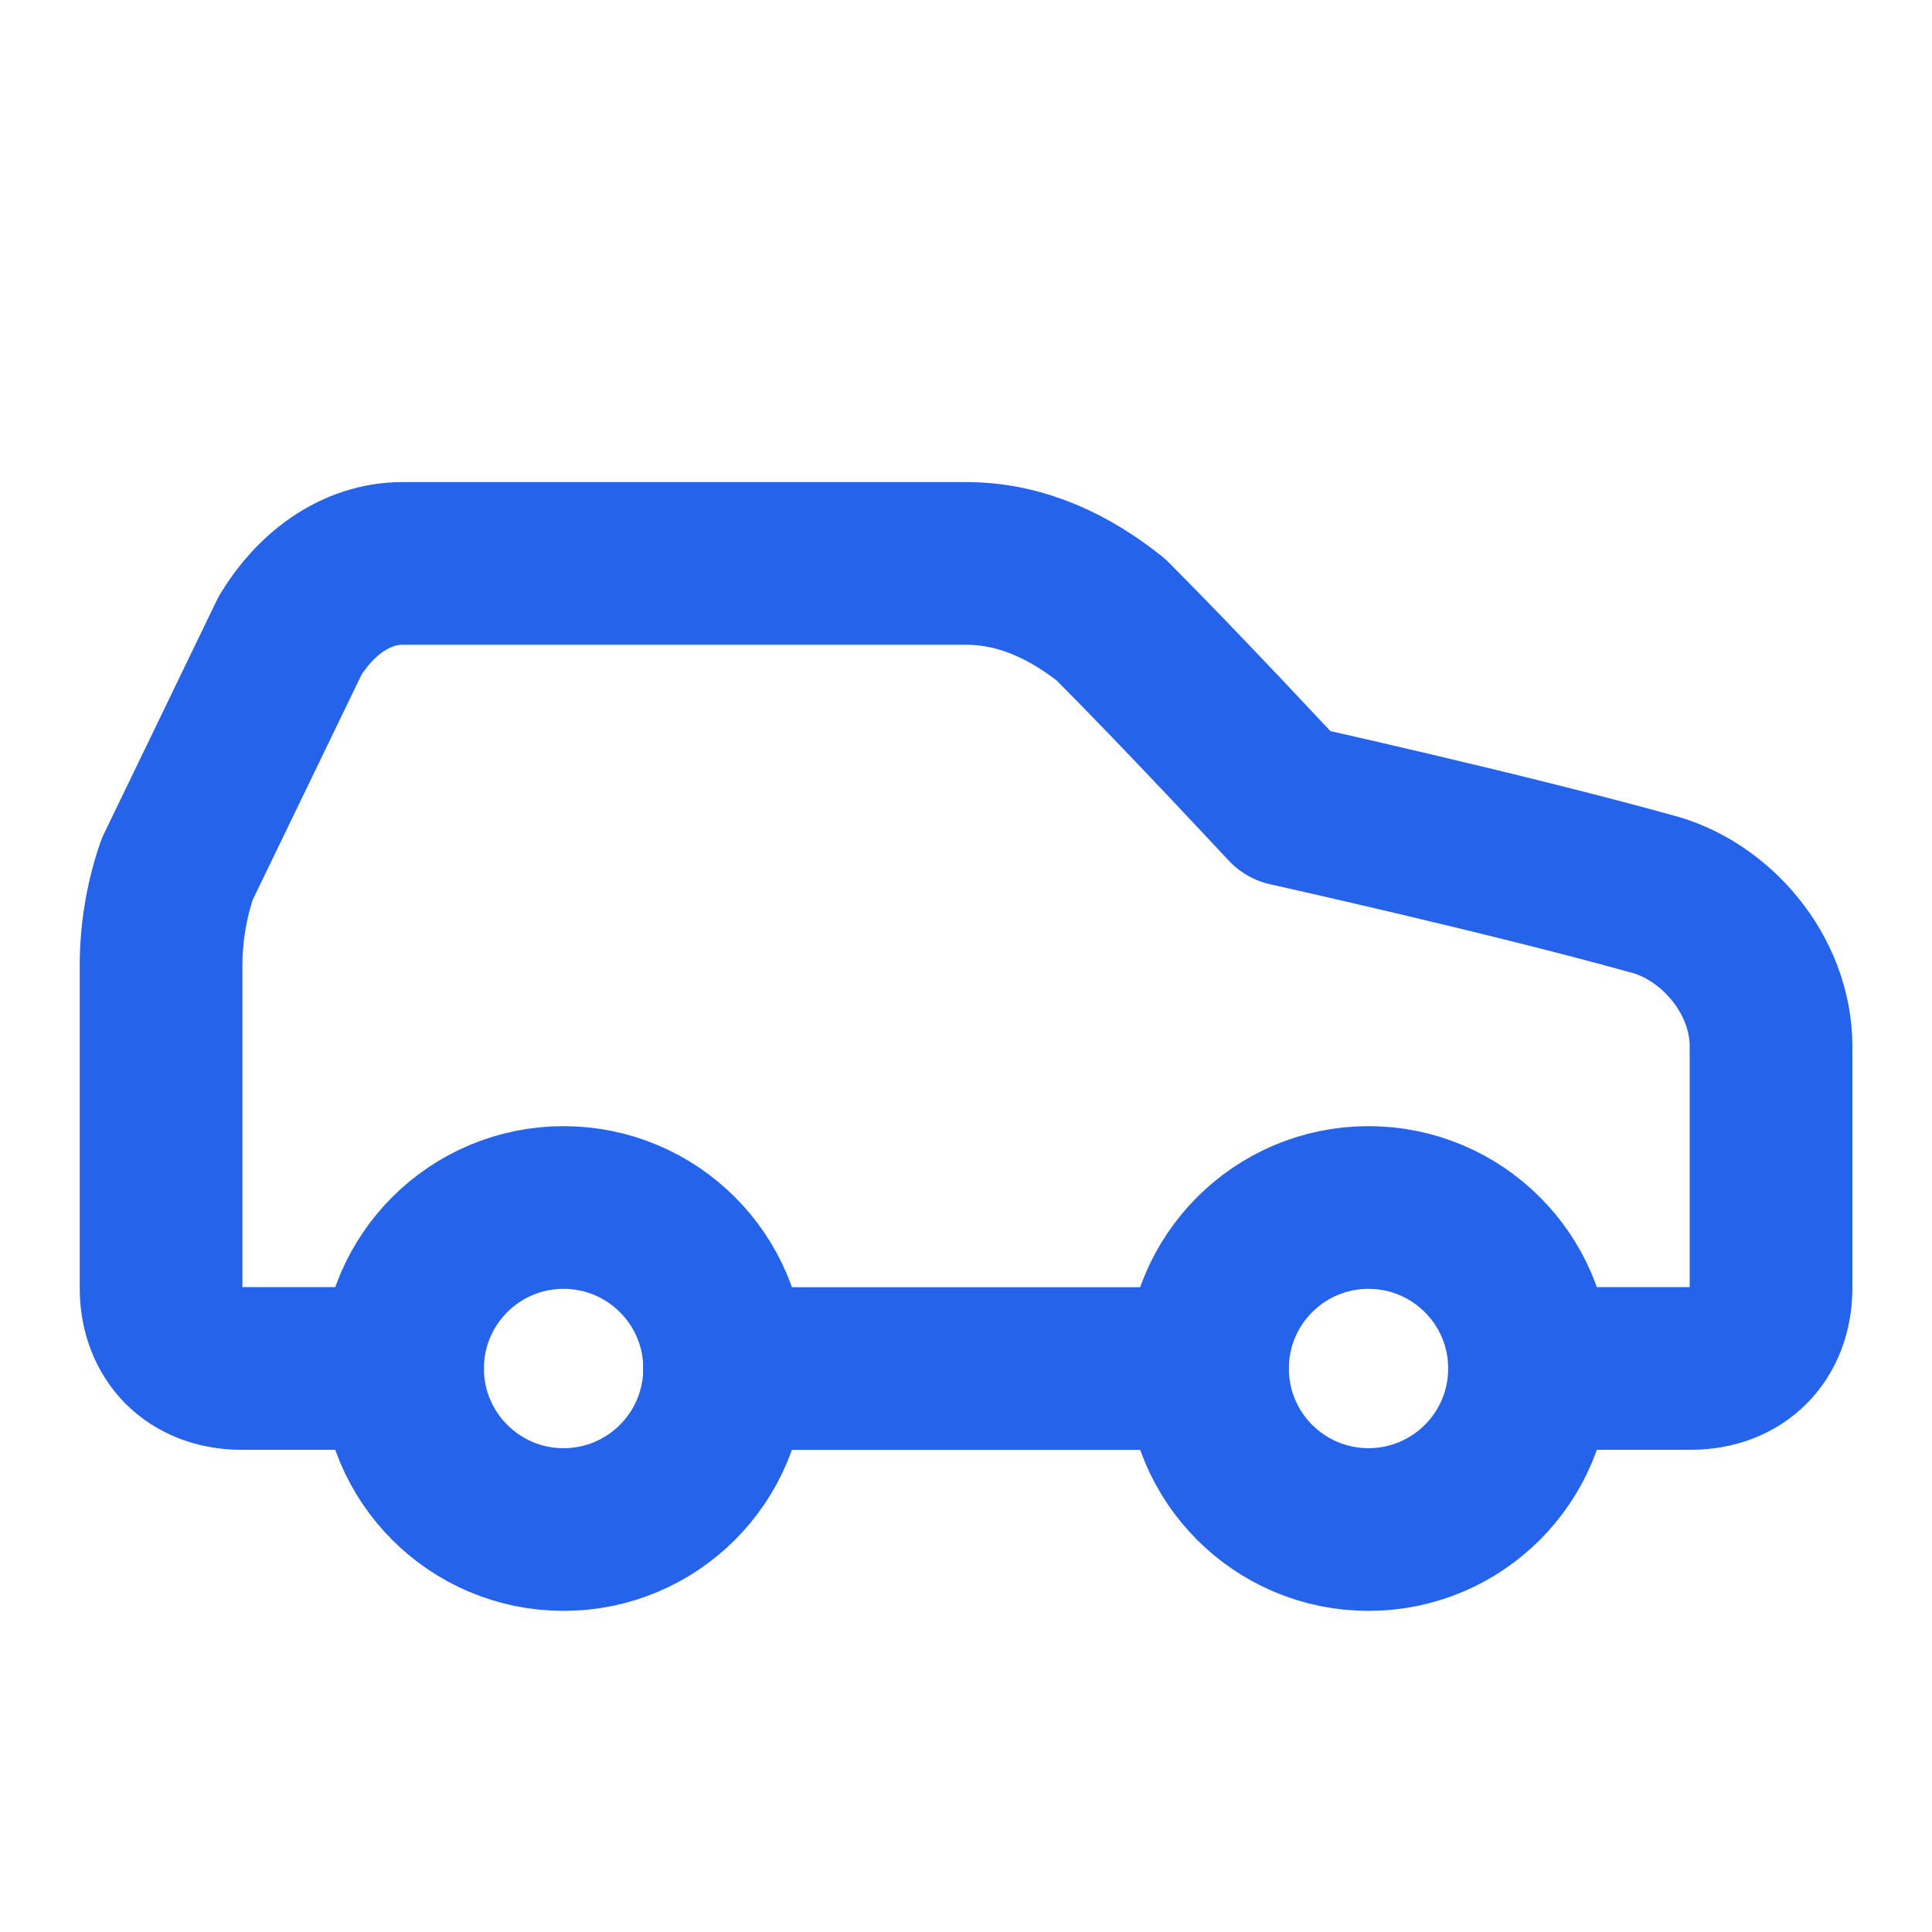
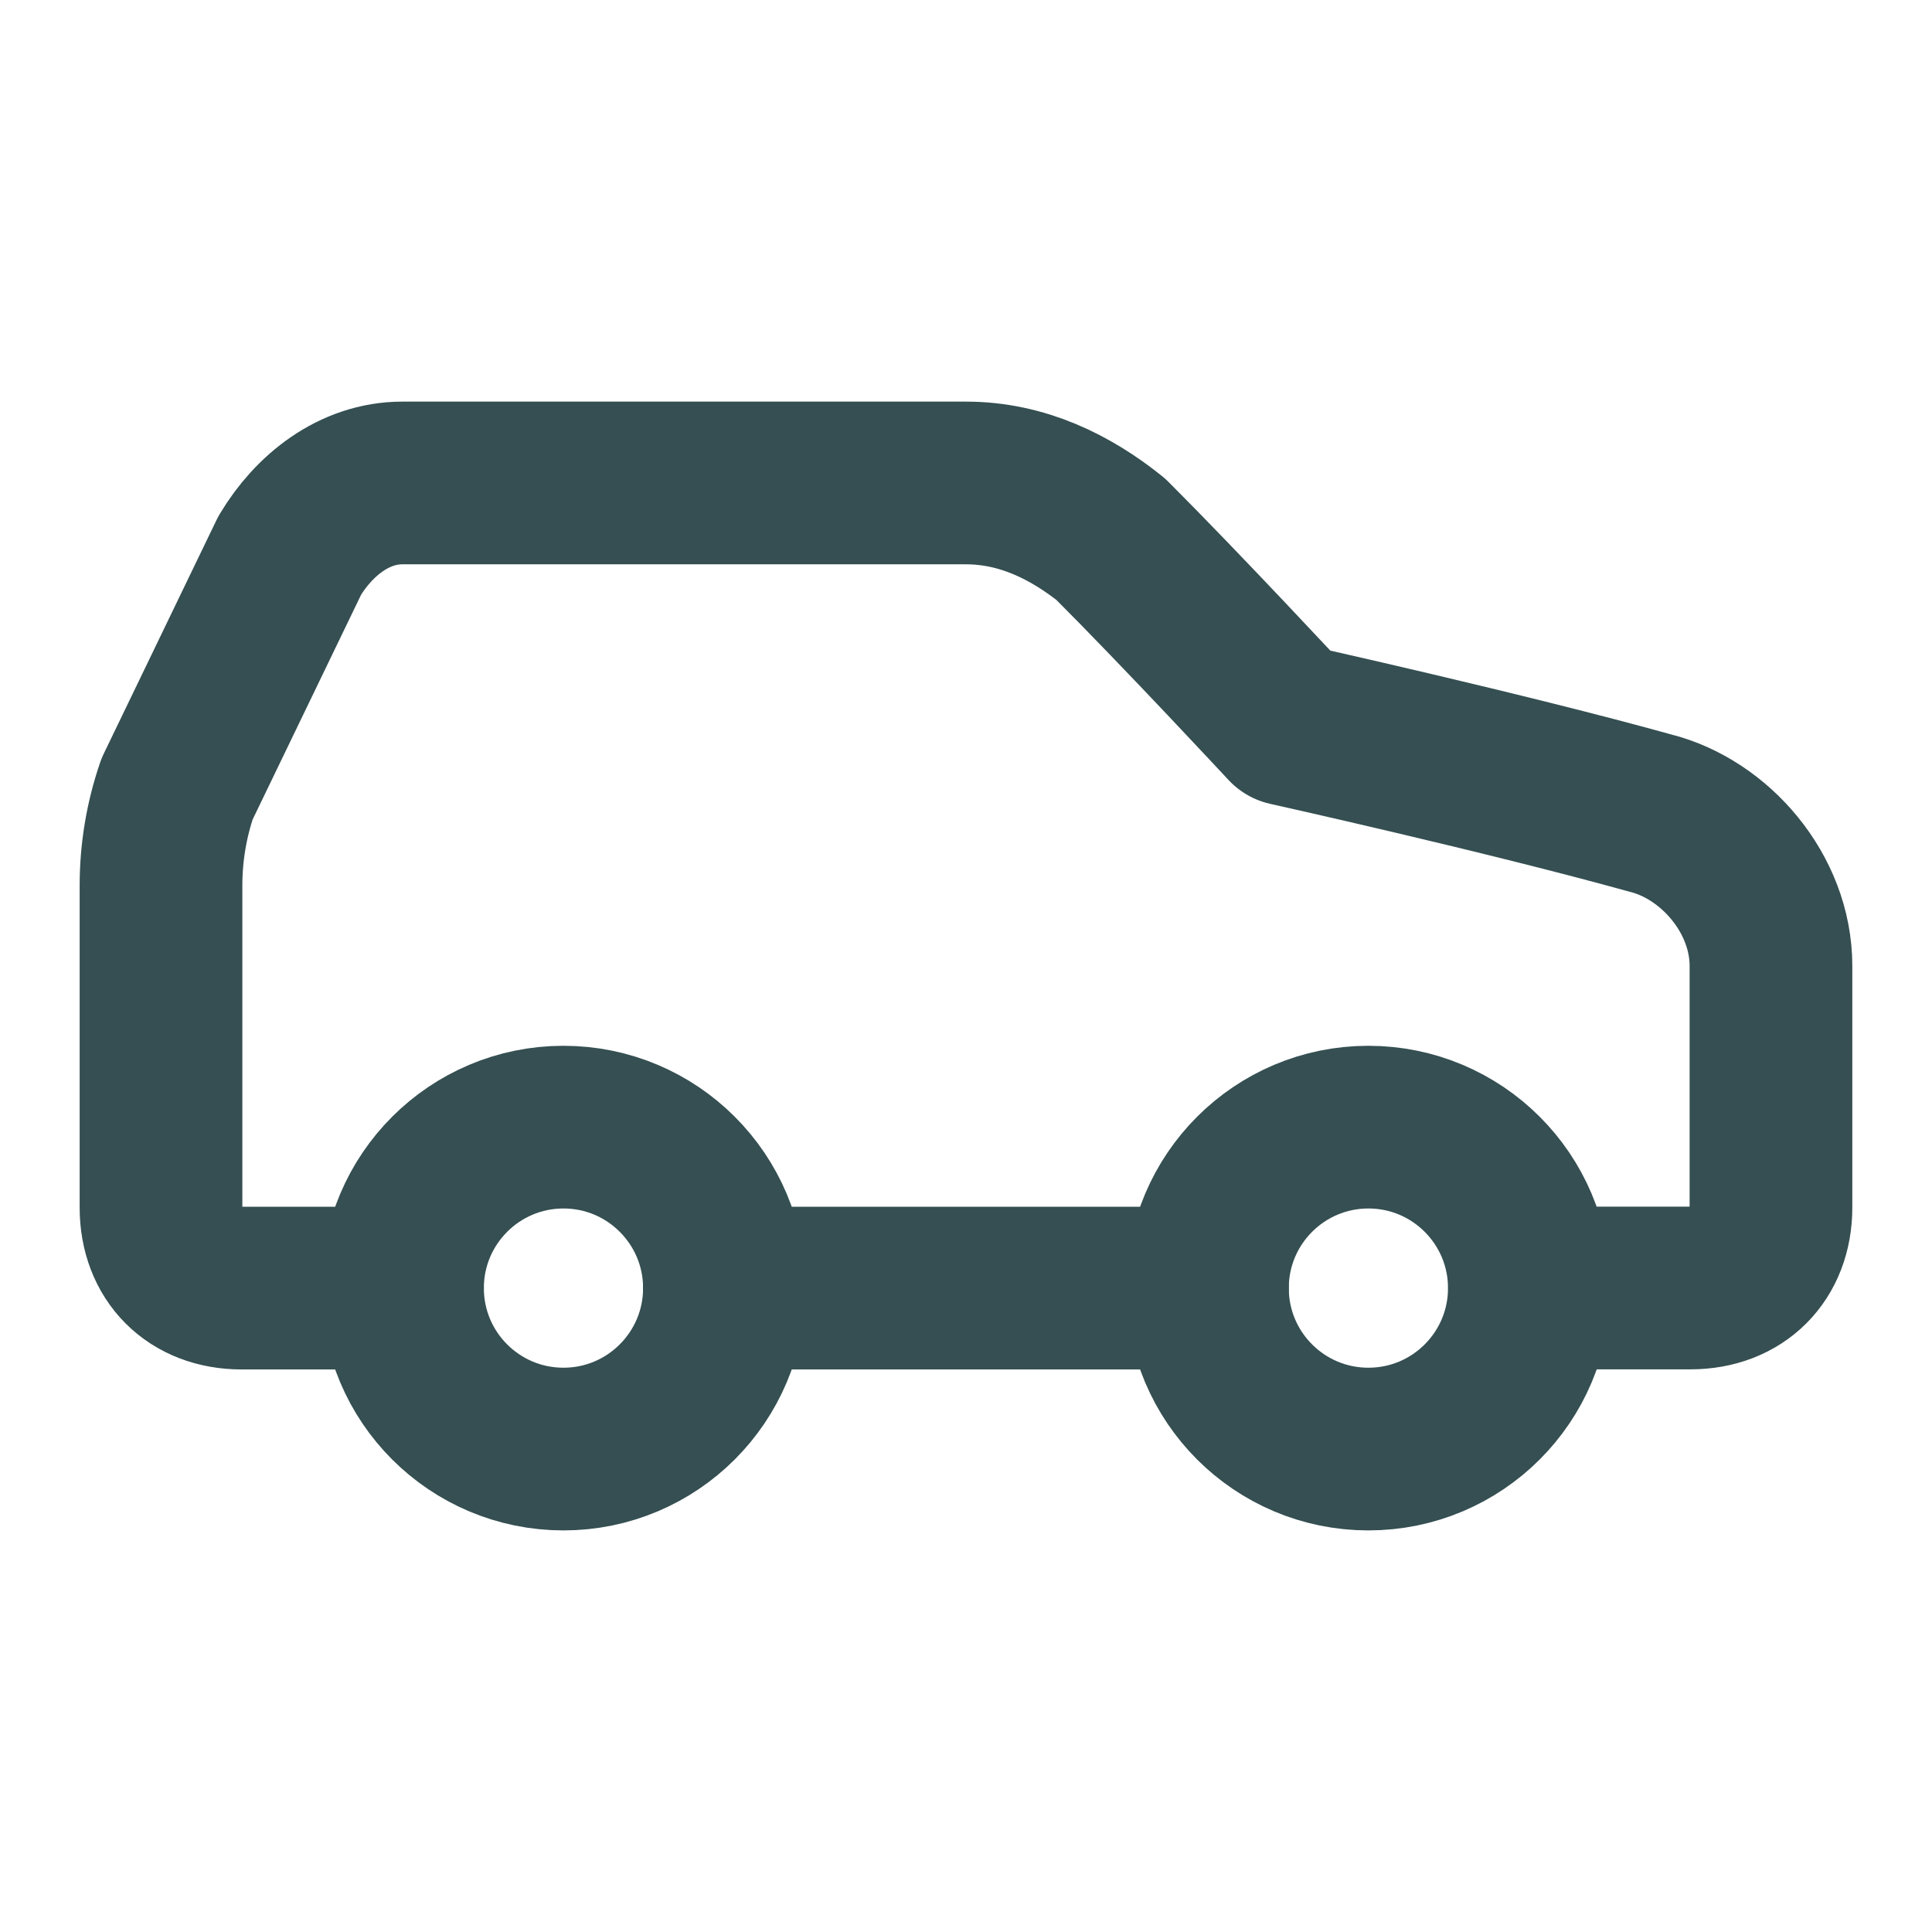
- <svg xmlns="http://www.w3.org/2000/svg" width="19" height="19" viewBox="0 0 19 19" fill="none">
-   <path d="M15.042 13.458H16.626C17.101 13.458 17.417 13.141 17.417 12.666V10.291C17.417 9.579 16.863 8.945 16.23 8.787C14.805 8.391 12.667 7.916 12.667 7.916C12.667 7.916 11.638 6.808 10.926 6.095C10.53 5.779 10.055 5.541 9.501 5.541H3.959C3.484 5.541 3.088 5.858 2.851 6.254L1.742 8.549C1.637 8.855 1.584 9.176 1.584 9.499V12.666C1.584 13.141 1.901 13.458 2.376 13.458H3.959" stroke="#2563EB" stroke-width="1.6" stroke-linecap="round" stroke-linejoin="round" />
-   <path d="M5.542 15.042C6.417 15.042 7.126 14.333 7.126 13.458C7.126 12.584 6.417 11.875 5.542 11.875C4.668 11.875 3.959 12.584 3.959 13.458C3.959 14.333 4.668 15.042 5.542 15.042Z" stroke="#2563EB" stroke-width="1.6" stroke-linecap="round" stroke-linejoin="round" />
-   <path d="M7.125 13.459H11.875" stroke="#2563EB" stroke-width="1.6" stroke-linecap="round" stroke-linejoin="round" />
-   <path d="M13.458 15.042C14.333 15.042 15.042 14.333 15.042 13.458C15.042 12.584 14.333 11.875 13.458 11.875C12.584 11.875 11.875 12.584 11.875 13.458C11.875 14.333 12.584 15.042 13.458 15.042Z" stroke="#2563EB" stroke-width="1.6" stroke-linecap="round" stroke-linejoin="round" />
+ <svg xmlns="http://www.w3.org/2000/svg" version="1.1" width="19" height="19" viewBox="0,0,256,256">
+   <g fill="none" fill-rule="nonzero" stroke="#354f52" stroke-width="1.6" stroke-linecap="round" stroke-linejoin="round" stroke-miterlimit="10" stroke-dasharray="" stroke-dashoffset="0" font-family="none" font-weight="none" font-size="none" text-anchor="none" style="mix-blend-mode: normal">
+     <g transform="translate(-0.00862,-10.66253) scale(13.47368,13.47368)">
+       <path d="M15.042,13.458h1.583c0.475,0 0.792,-0.317 0.792,-0.792v-2.375c0,-0.712 -0.554,-1.346 -1.188,-1.504c-1.425,-0.396 -3.562,-0.871 -3.562,-0.871c0,0 -1.029,-1.108 -1.742,-1.821c-0.396,-0.317 -0.871,-0.554 -1.425,-0.554h-5.542c-0.475,0 -0.871,0.317 -1.108,0.713l-1.108,2.296c-0.105,0.306 -0.158,0.627 -0.158,0.95v3.167c0,0.475 0.317,0.792 0.792,0.792h1.583" />
+       <path d="M5.542,15.042c0.874,0 1.583,-0.709 1.583,-1.583c0,-0.874 -0.709,-1.583 -1.583,-1.583c-0.874,0 -1.583,0.709 -1.583,1.583c0,0.875 0.709,1.583 1.583,1.583z" />
+       <path d="M7.125,13.459h4.75" />
+       <path d="M13.458,15.042c0.875,0 1.583,-0.709 1.583,-1.583c0,-0.874 -0.709,-1.583 -1.583,-1.583c-0.874,0 -1.583,0.709 -1.583,1.583c0,0.875 0.709,1.583 1.583,1.583z" />
+     </g>
+   </g>
</svg>
